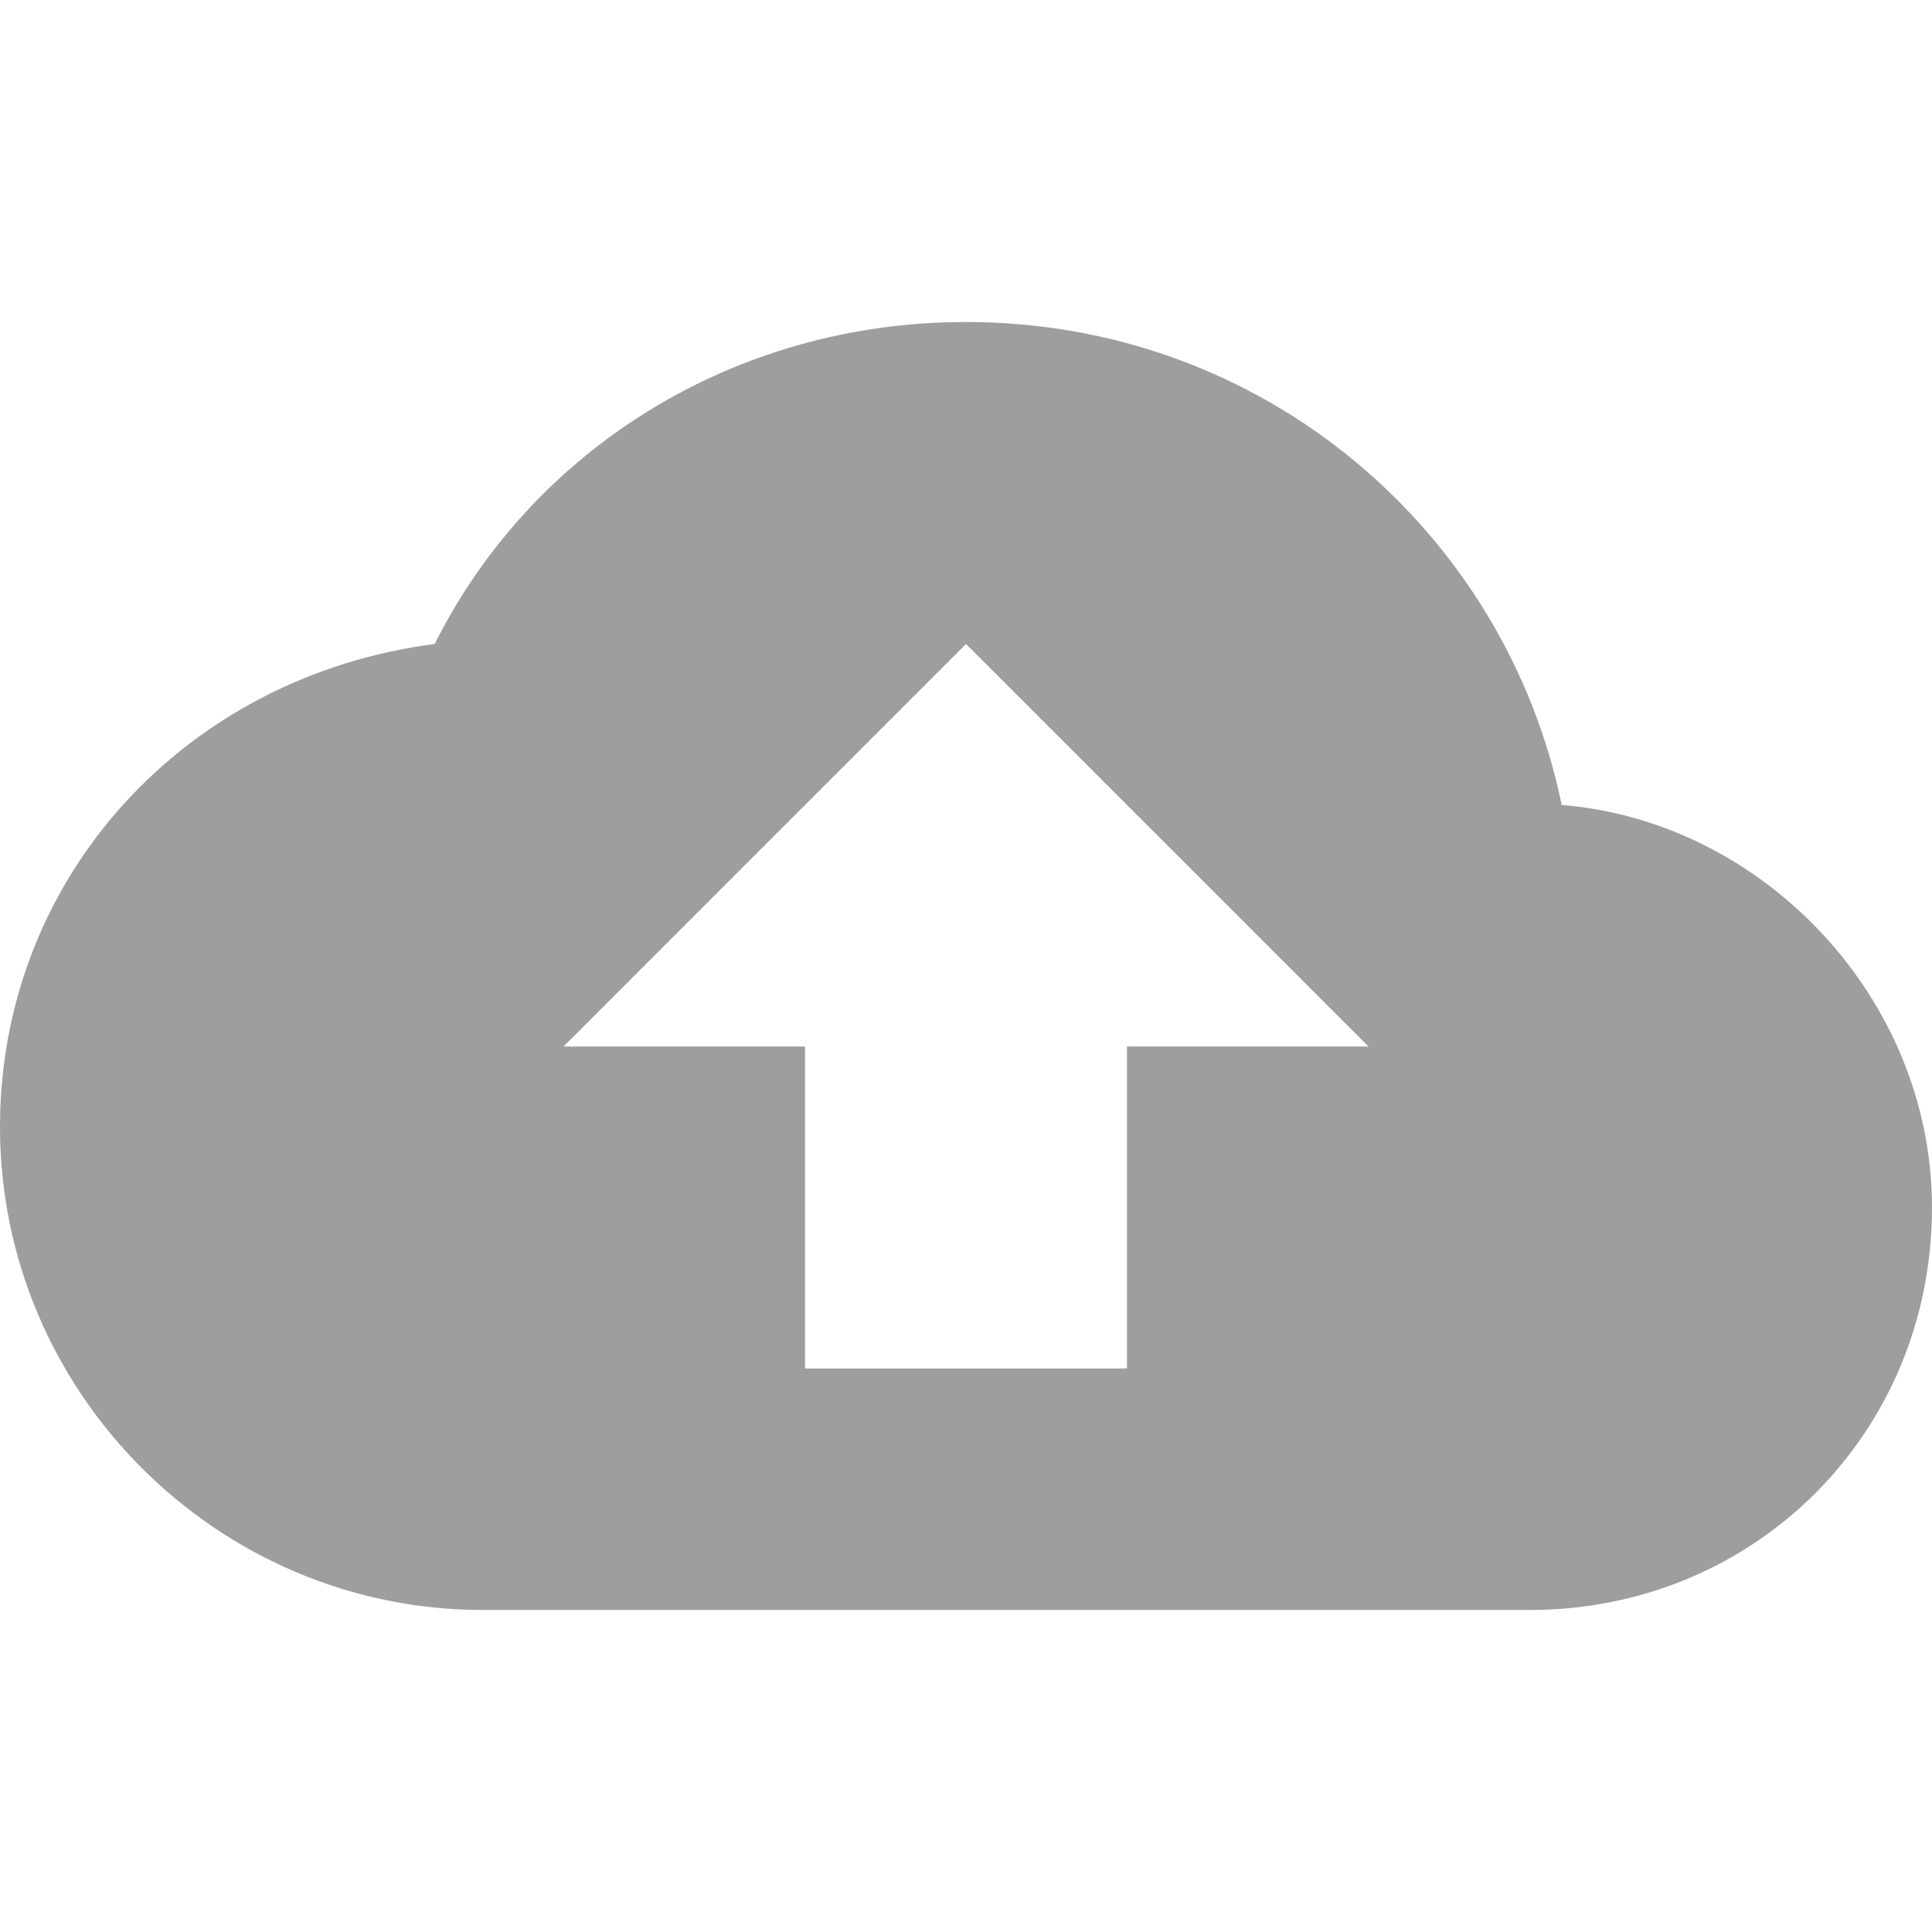
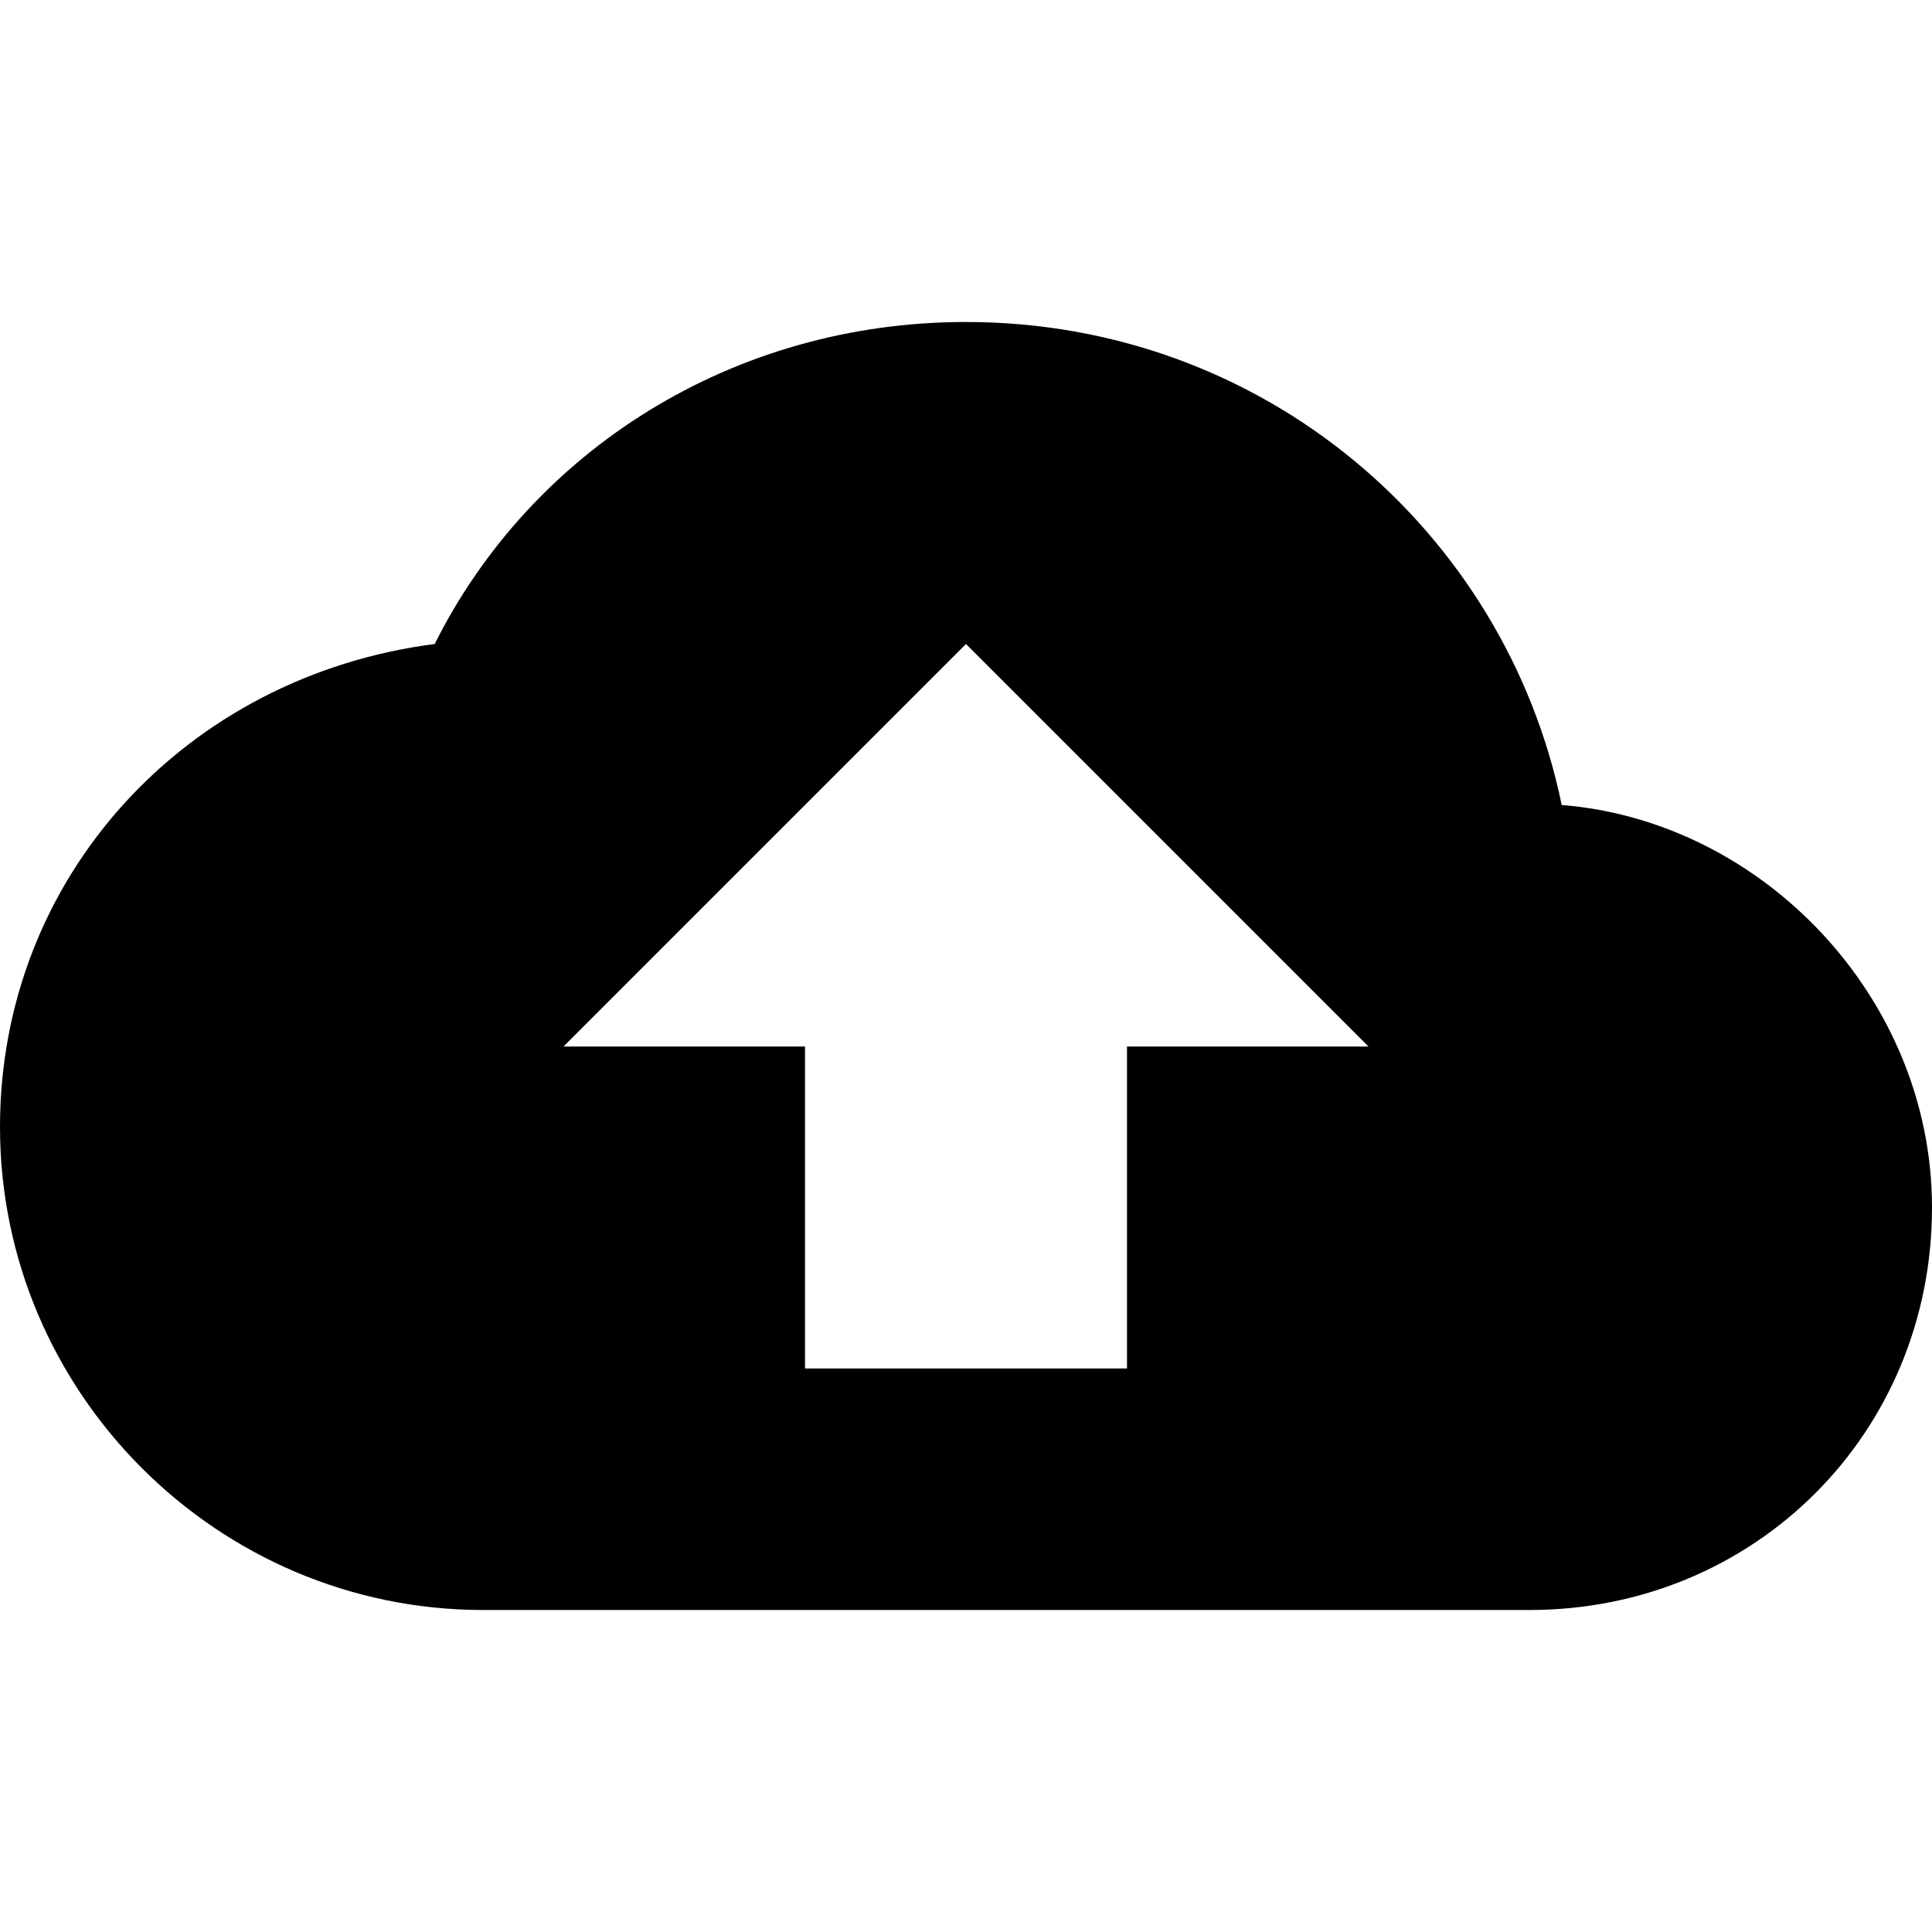
- <svg xmlns="http://www.w3.org/2000/svg" version="1.1" id="Capa_1" x="0px" y="0px" width="512px" height="512px" viewBox="0 0 612 612" style="enable-background:new 0 0 612 612;" xml:space="preserve">
+ <svg xmlns="http://www.w3.org/2000/svg" version="1.1" id="Capa_1" x="0px" y="0px" width="612px" height="612px" viewBox="0 0 612 612" style="enable-background:new 0 0 612 612;" xml:space="preserve">
  <g>
    <g id="backup">
-       <path d="M494.7,255C476.85,168.3,400.35,102,306,102c-73.95,0-137.7,40.8-168.3,102C58.65,214.2,0,277.95,0,357    c0,84.15,68.85,153,153,153h331.5c71.4,0,127.5-56.1,127.5-127.5C612,316.2,558.45,260.1,494.7,255z M357,331.5v102H255v-102    h-76.5L306,204l127.5,127.5H357z" fill="#9e9e9e" />
+       <path d="M494.7,255C476.85,168.3,400.35,102,306,102c-73.95,0-137.7,40.8-168.3,102C58.65,214.2,0,277.95,0,357    c0,84.15,68.85,153,153,153h331.5c71.4,0,127.5-56.1,127.5-127.5C612,316.2,558.45,260.1,494.7,255z M357,331.5v102H255v-102    h-76.5L306,204l127.5,127.5H357z" />
    </g>
  </g>
  <g>
</g>
  <g>
</g>
  <g>
</g>
  <g>
</g>
  <g>
</g>
  <g>
</g>
  <g>
</g>
  <g>
</g>
  <g>
</g>
  <g>
</g>
  <g>
</g>
  <g>
</g>
  <g>
</g>
  <g>
</g>
  <g>
</g>
</svg>
